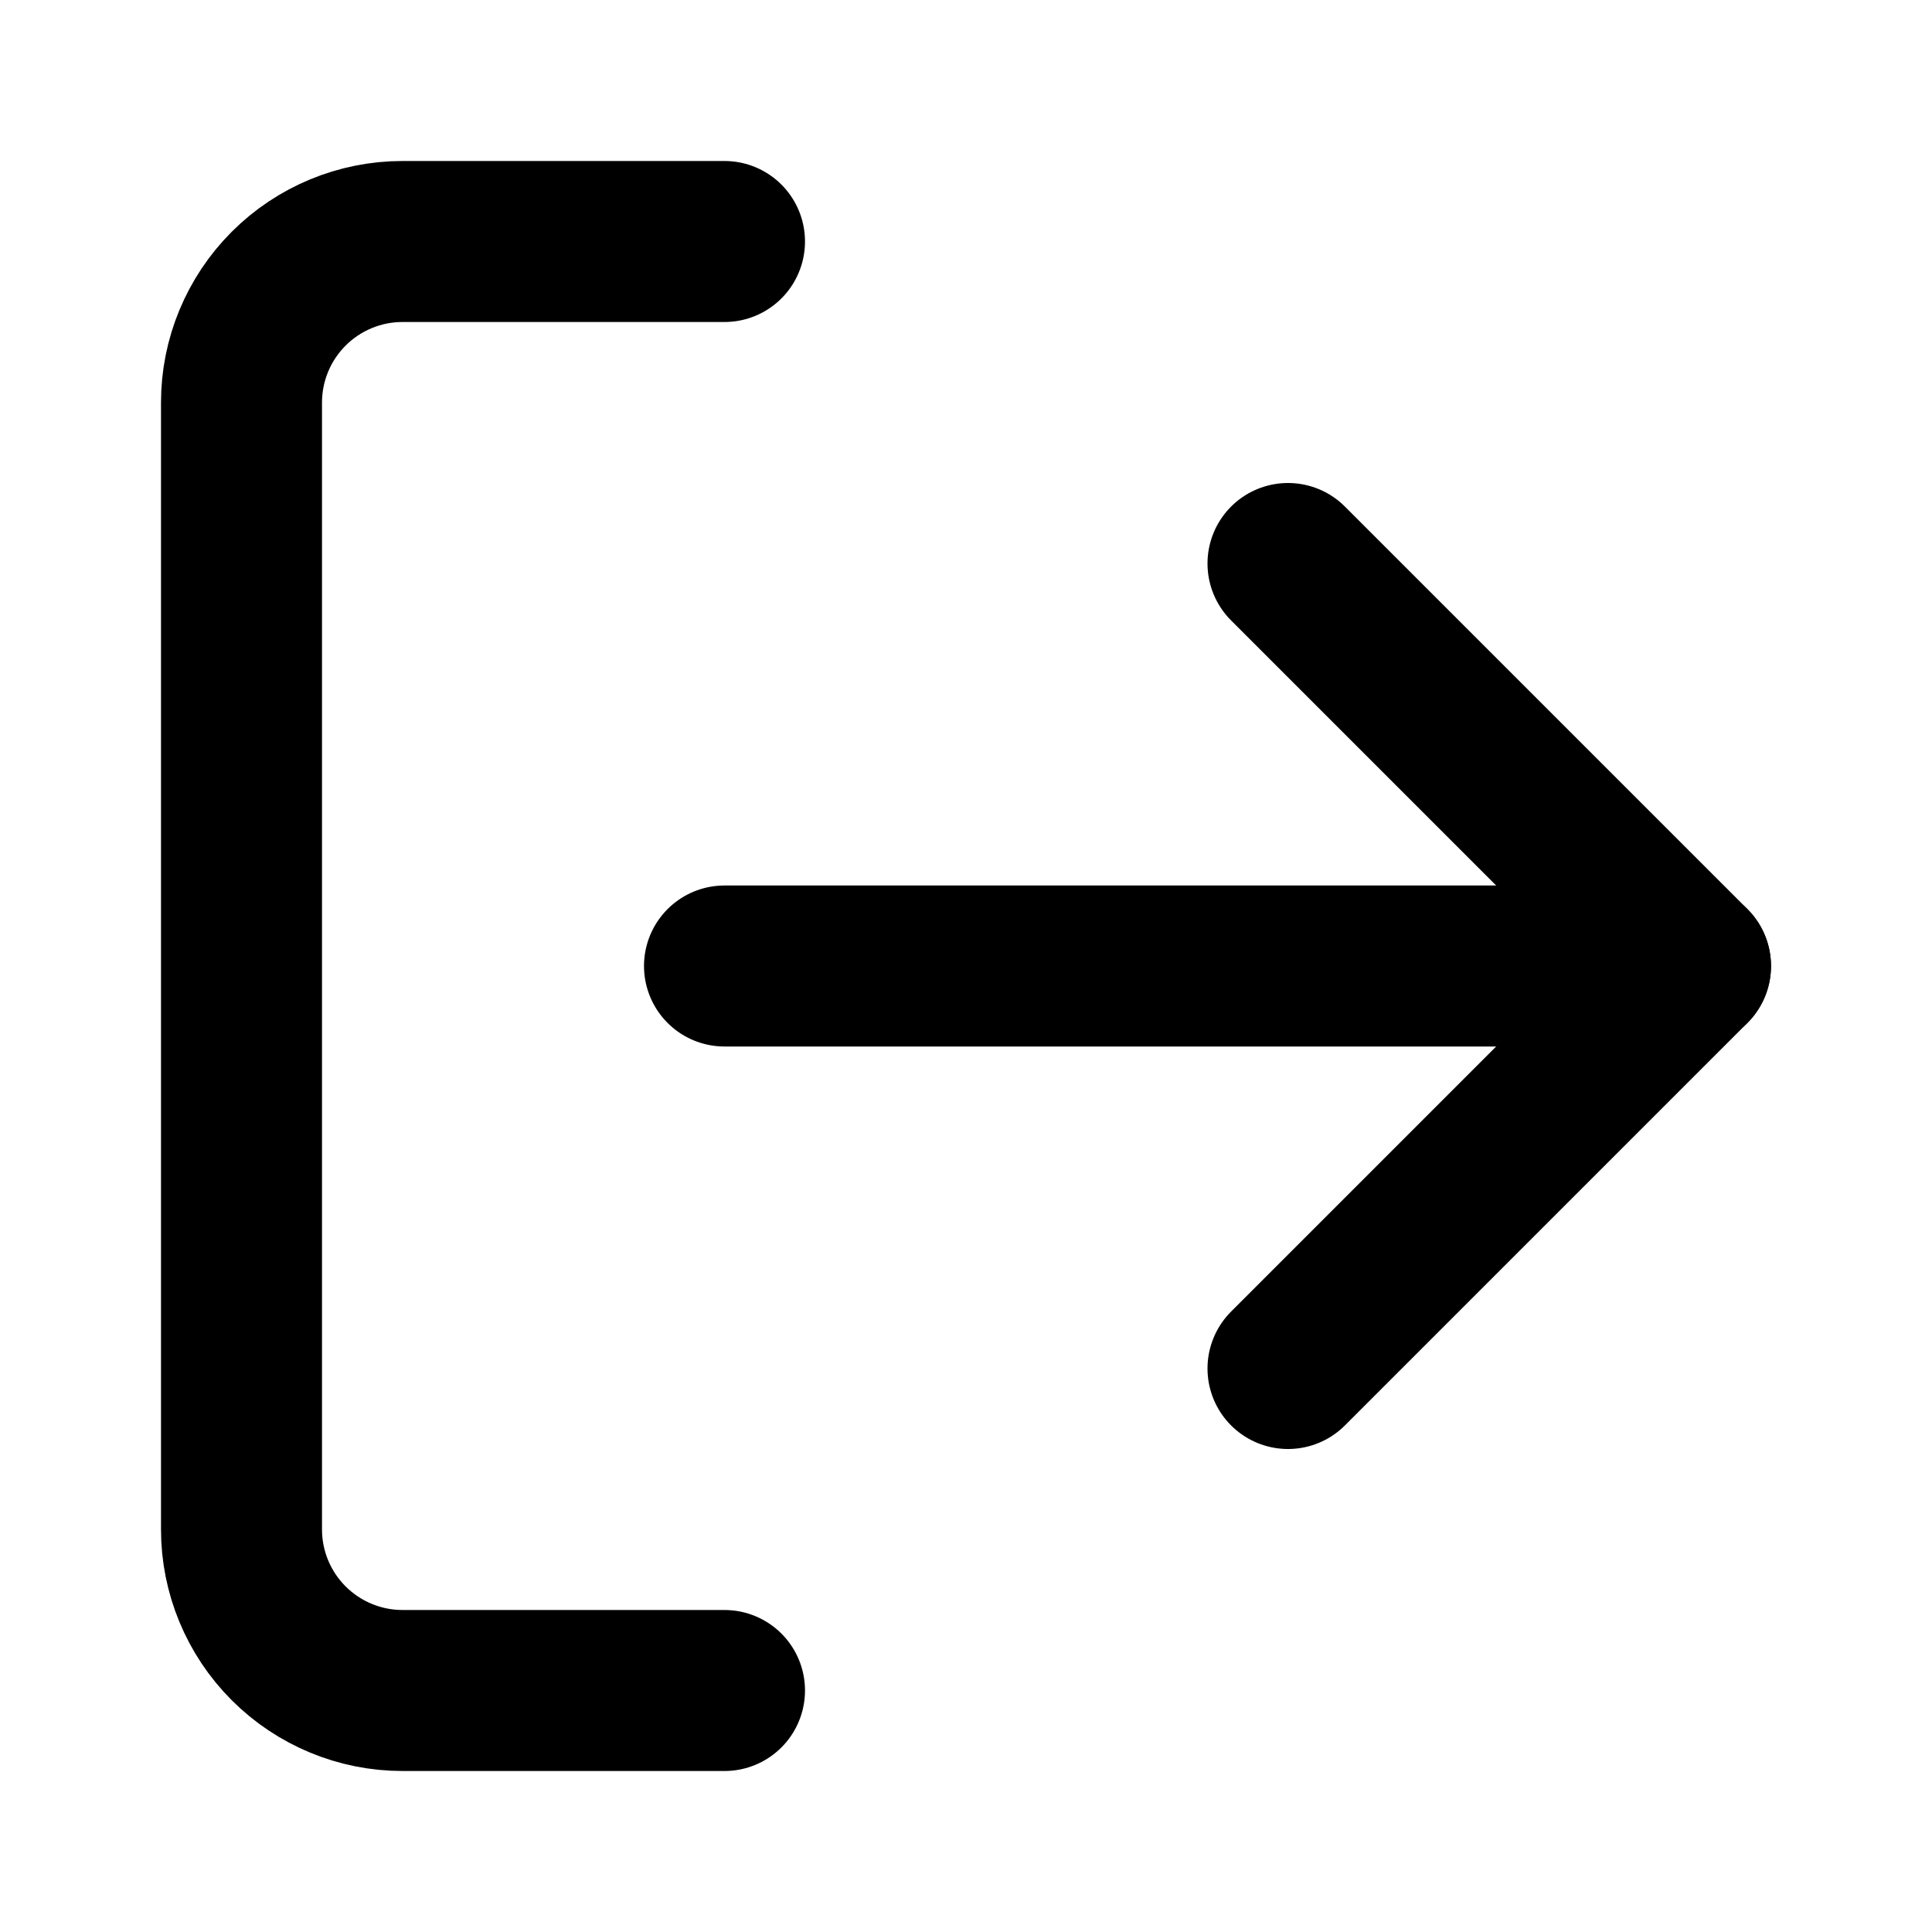
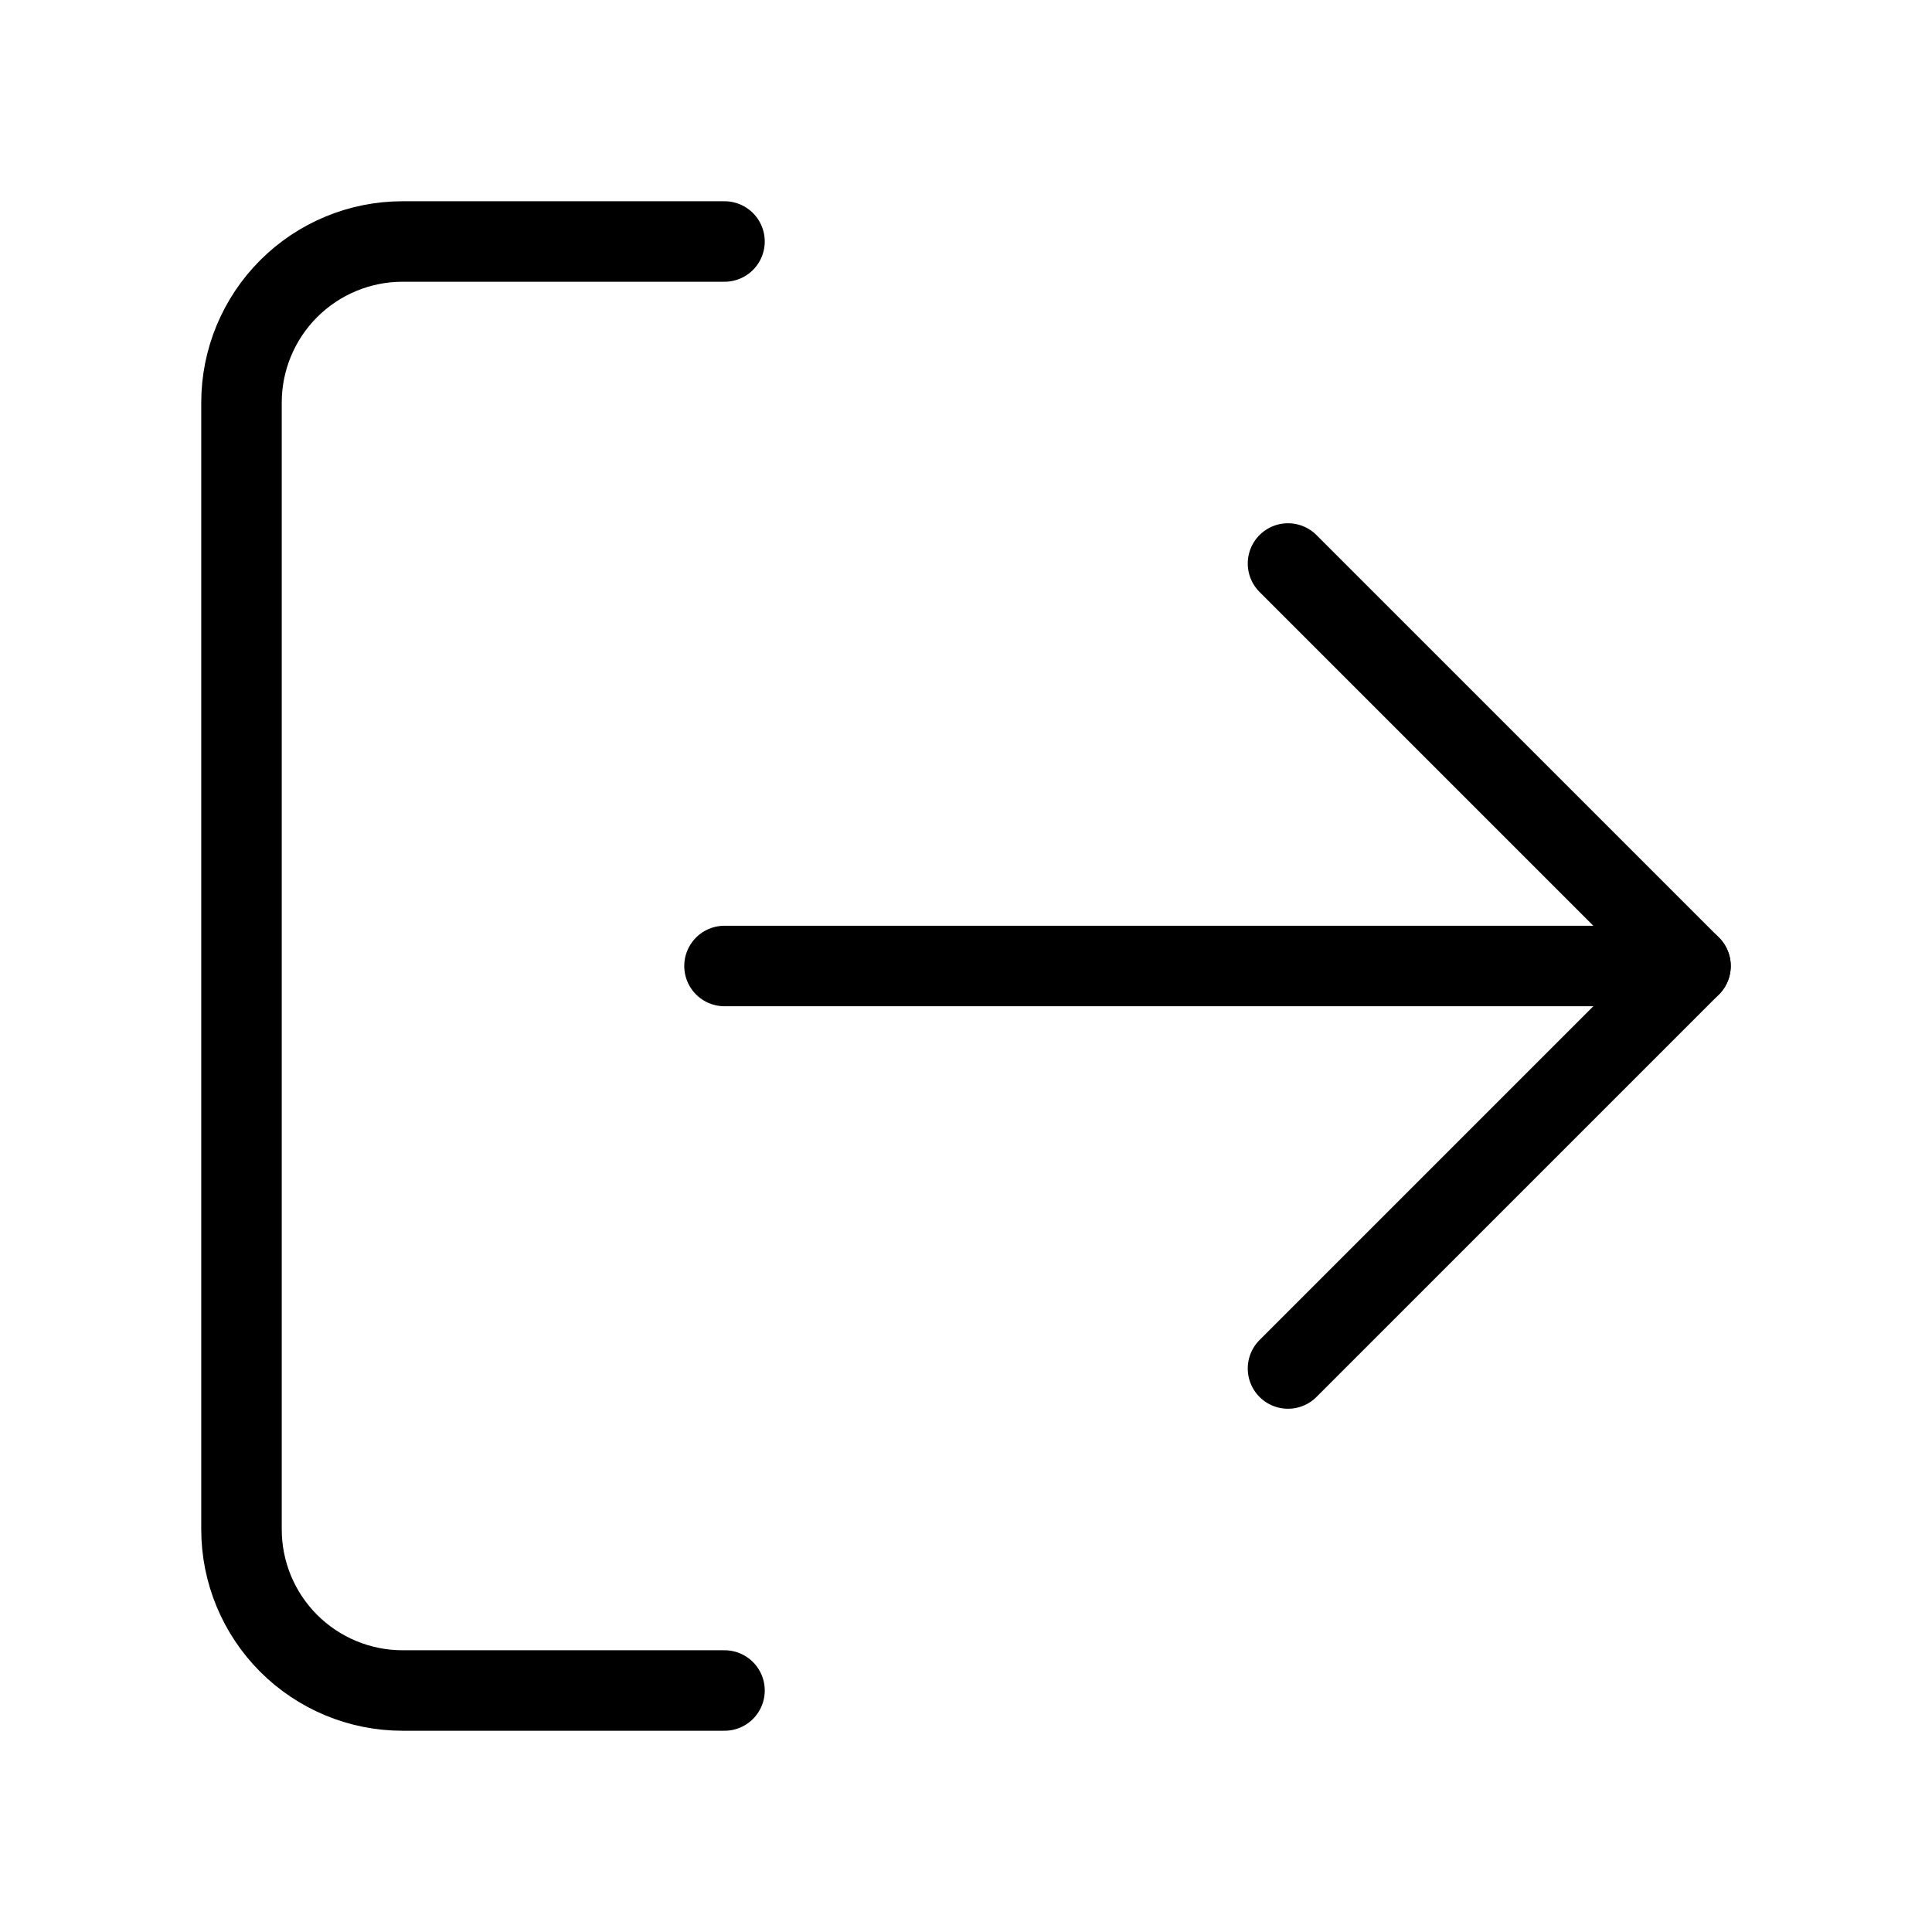
- <svg xmlns="http://www.w3.org/2000/svg" width="24" height="24" viewBox="0 0 24 24" fill="none">
-   <path d="M9 21H5C4.47 21 3.961 20.789 3.586 20.414C3.211 20.039 3 19.53 3 19V5C3 4.47 3.211 3.961 3.586 3.586C3.961 3.211 4.47 3 5 3H9" stroke="currentColor" stroke-width="2" stroke-linecap="round" stroke-linejoin="round" />
-   <path d="M16 17L21 12L16 7" stroke="currentColor" stroke-width="2" stroke-linecap="round" stroke-linejoin="round" />
-   <path d="M21 12H9" stroke="currentColor" stroke-width="2" stroke-linecap="round" stroke-linejoin="round" />
+ <svg xmlns="http://www.w3.org/2000/svg" viewBox="0 0 24 24" fill="none">
+   <path d="M9 21H5C4.47 21 3.961 20.789 3.586 20.414C3.211 20.039 3 19.53 3 19V5C3 4.47 3.211 3.961 3.586 3.586C3.961 3.211 4.47 3 5 3H9" stroke="currentColor" stroke-linecap="round" stroke-linejoin="round" />
+   <path d="M16 17L21 12L16 7" stroke="currentColor" stroke-linecap="round" stroke-linejoin="round" />
+   <path d="M21 12H9" stroke="currentColor" stroke-linecap="round" stroke-linejoin="round" />
</svg>
